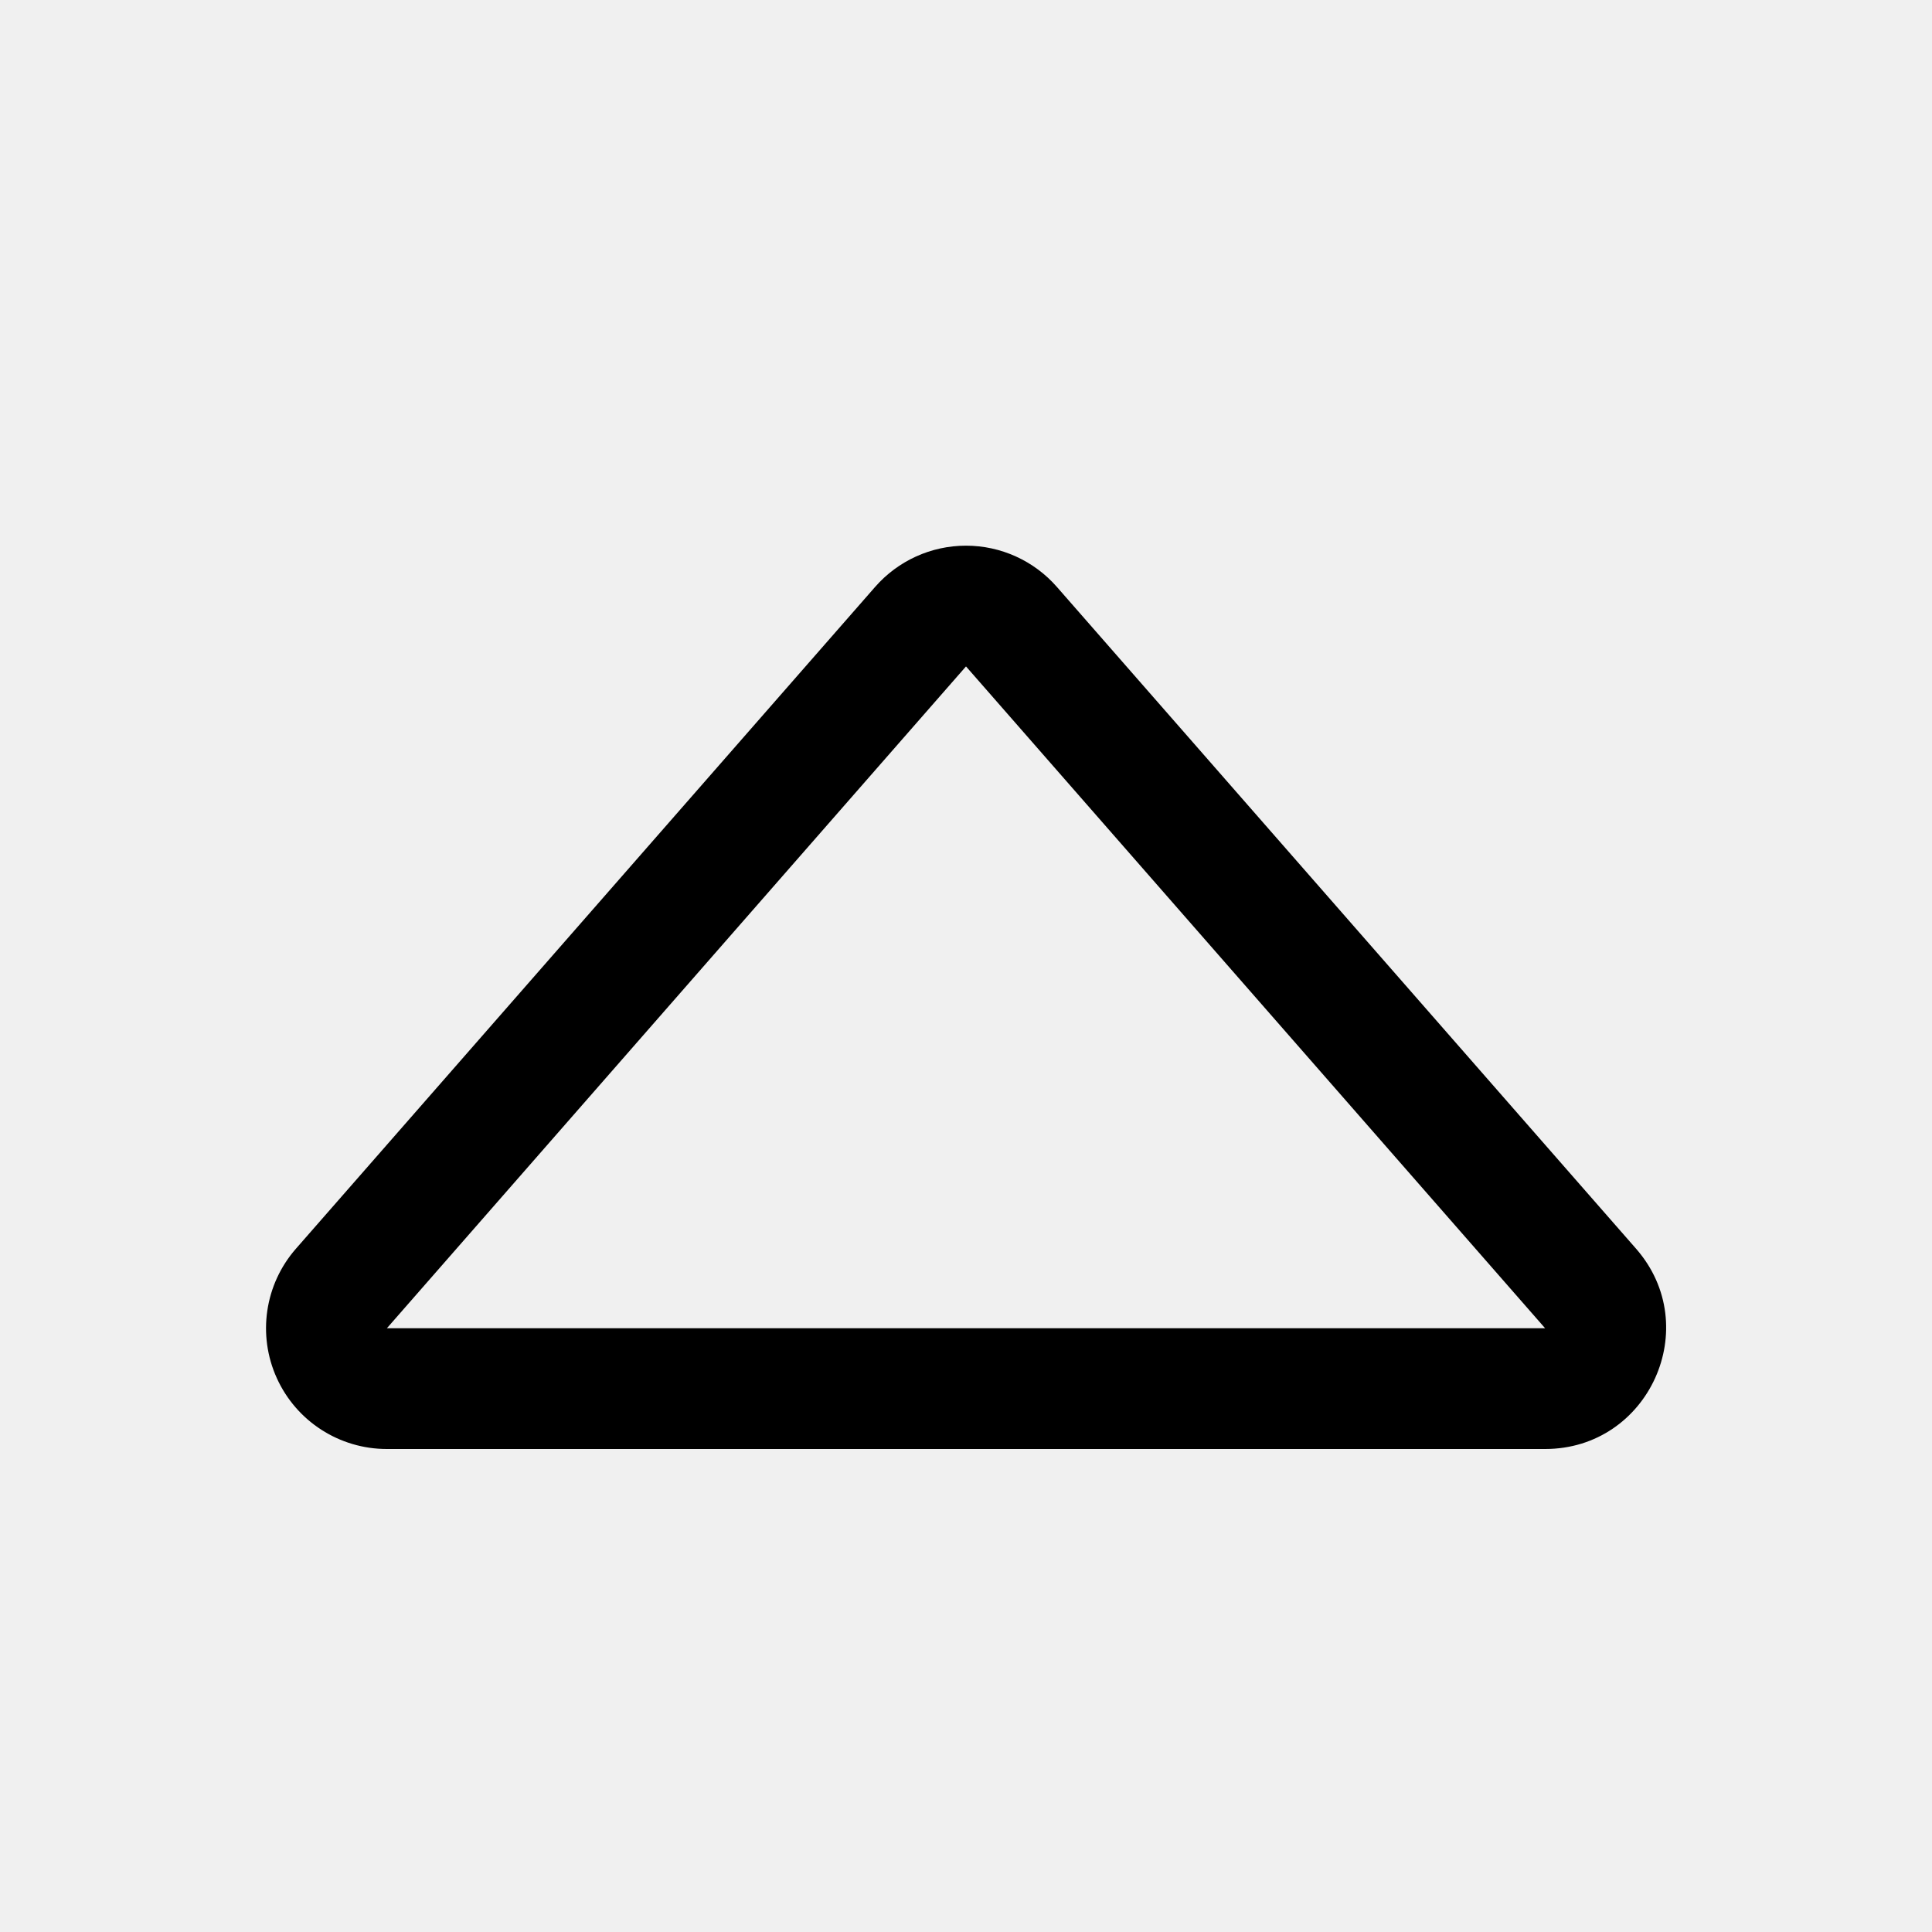
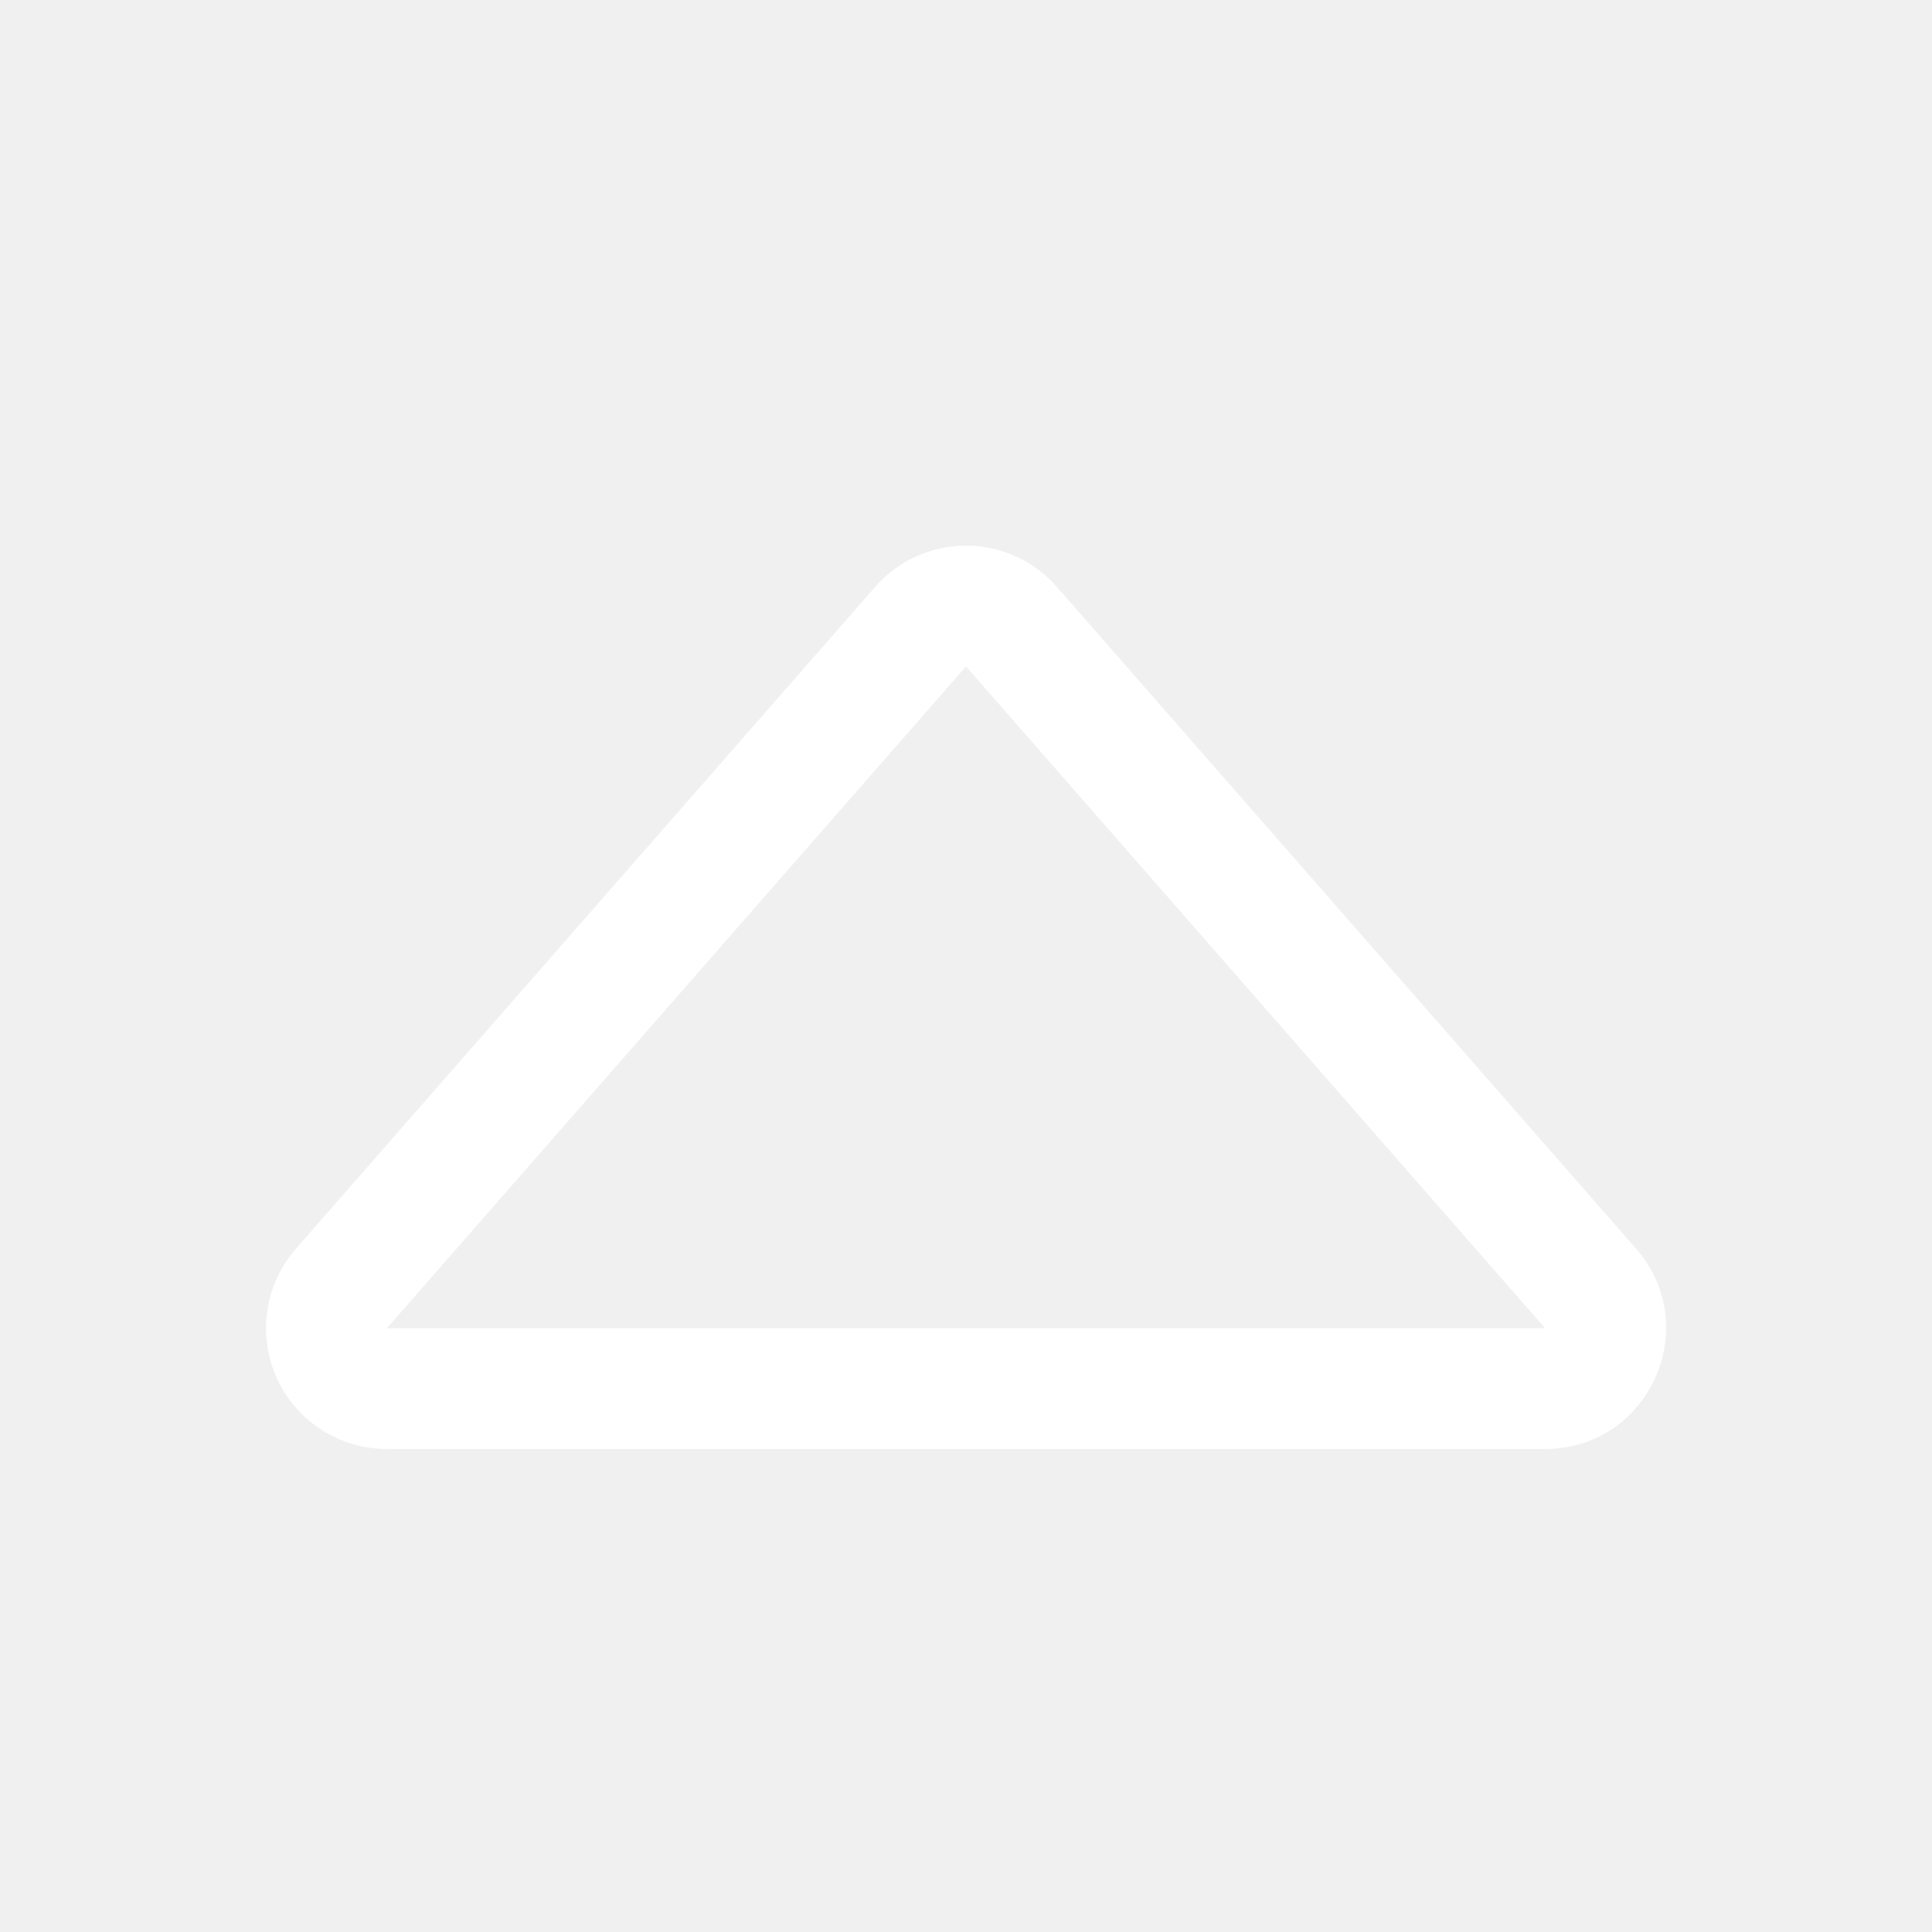
- <svg xmlns="http://www.w3.org/2000/svg" width="16" height="16" fill="currentColor" class="bi bi-caret-up" viewBox="0 0 16 16">
+ <svg xmlns="http://www.w3.org/2000/svg" width="16" height="16" fill="white" class="bi bi-caret-up" viewBox="0 0 16 16">
  <path d="M3.204 11h9.592L8 5.519 3.204 11zm-.753-.659 4.796-5.48a1 1 0 0 1 1.506 0l4.796 5.48c.566.647.106 1.659-.753 1.659H3.204a1 1 0 0 1-.753-1.659z" />
</svg>
